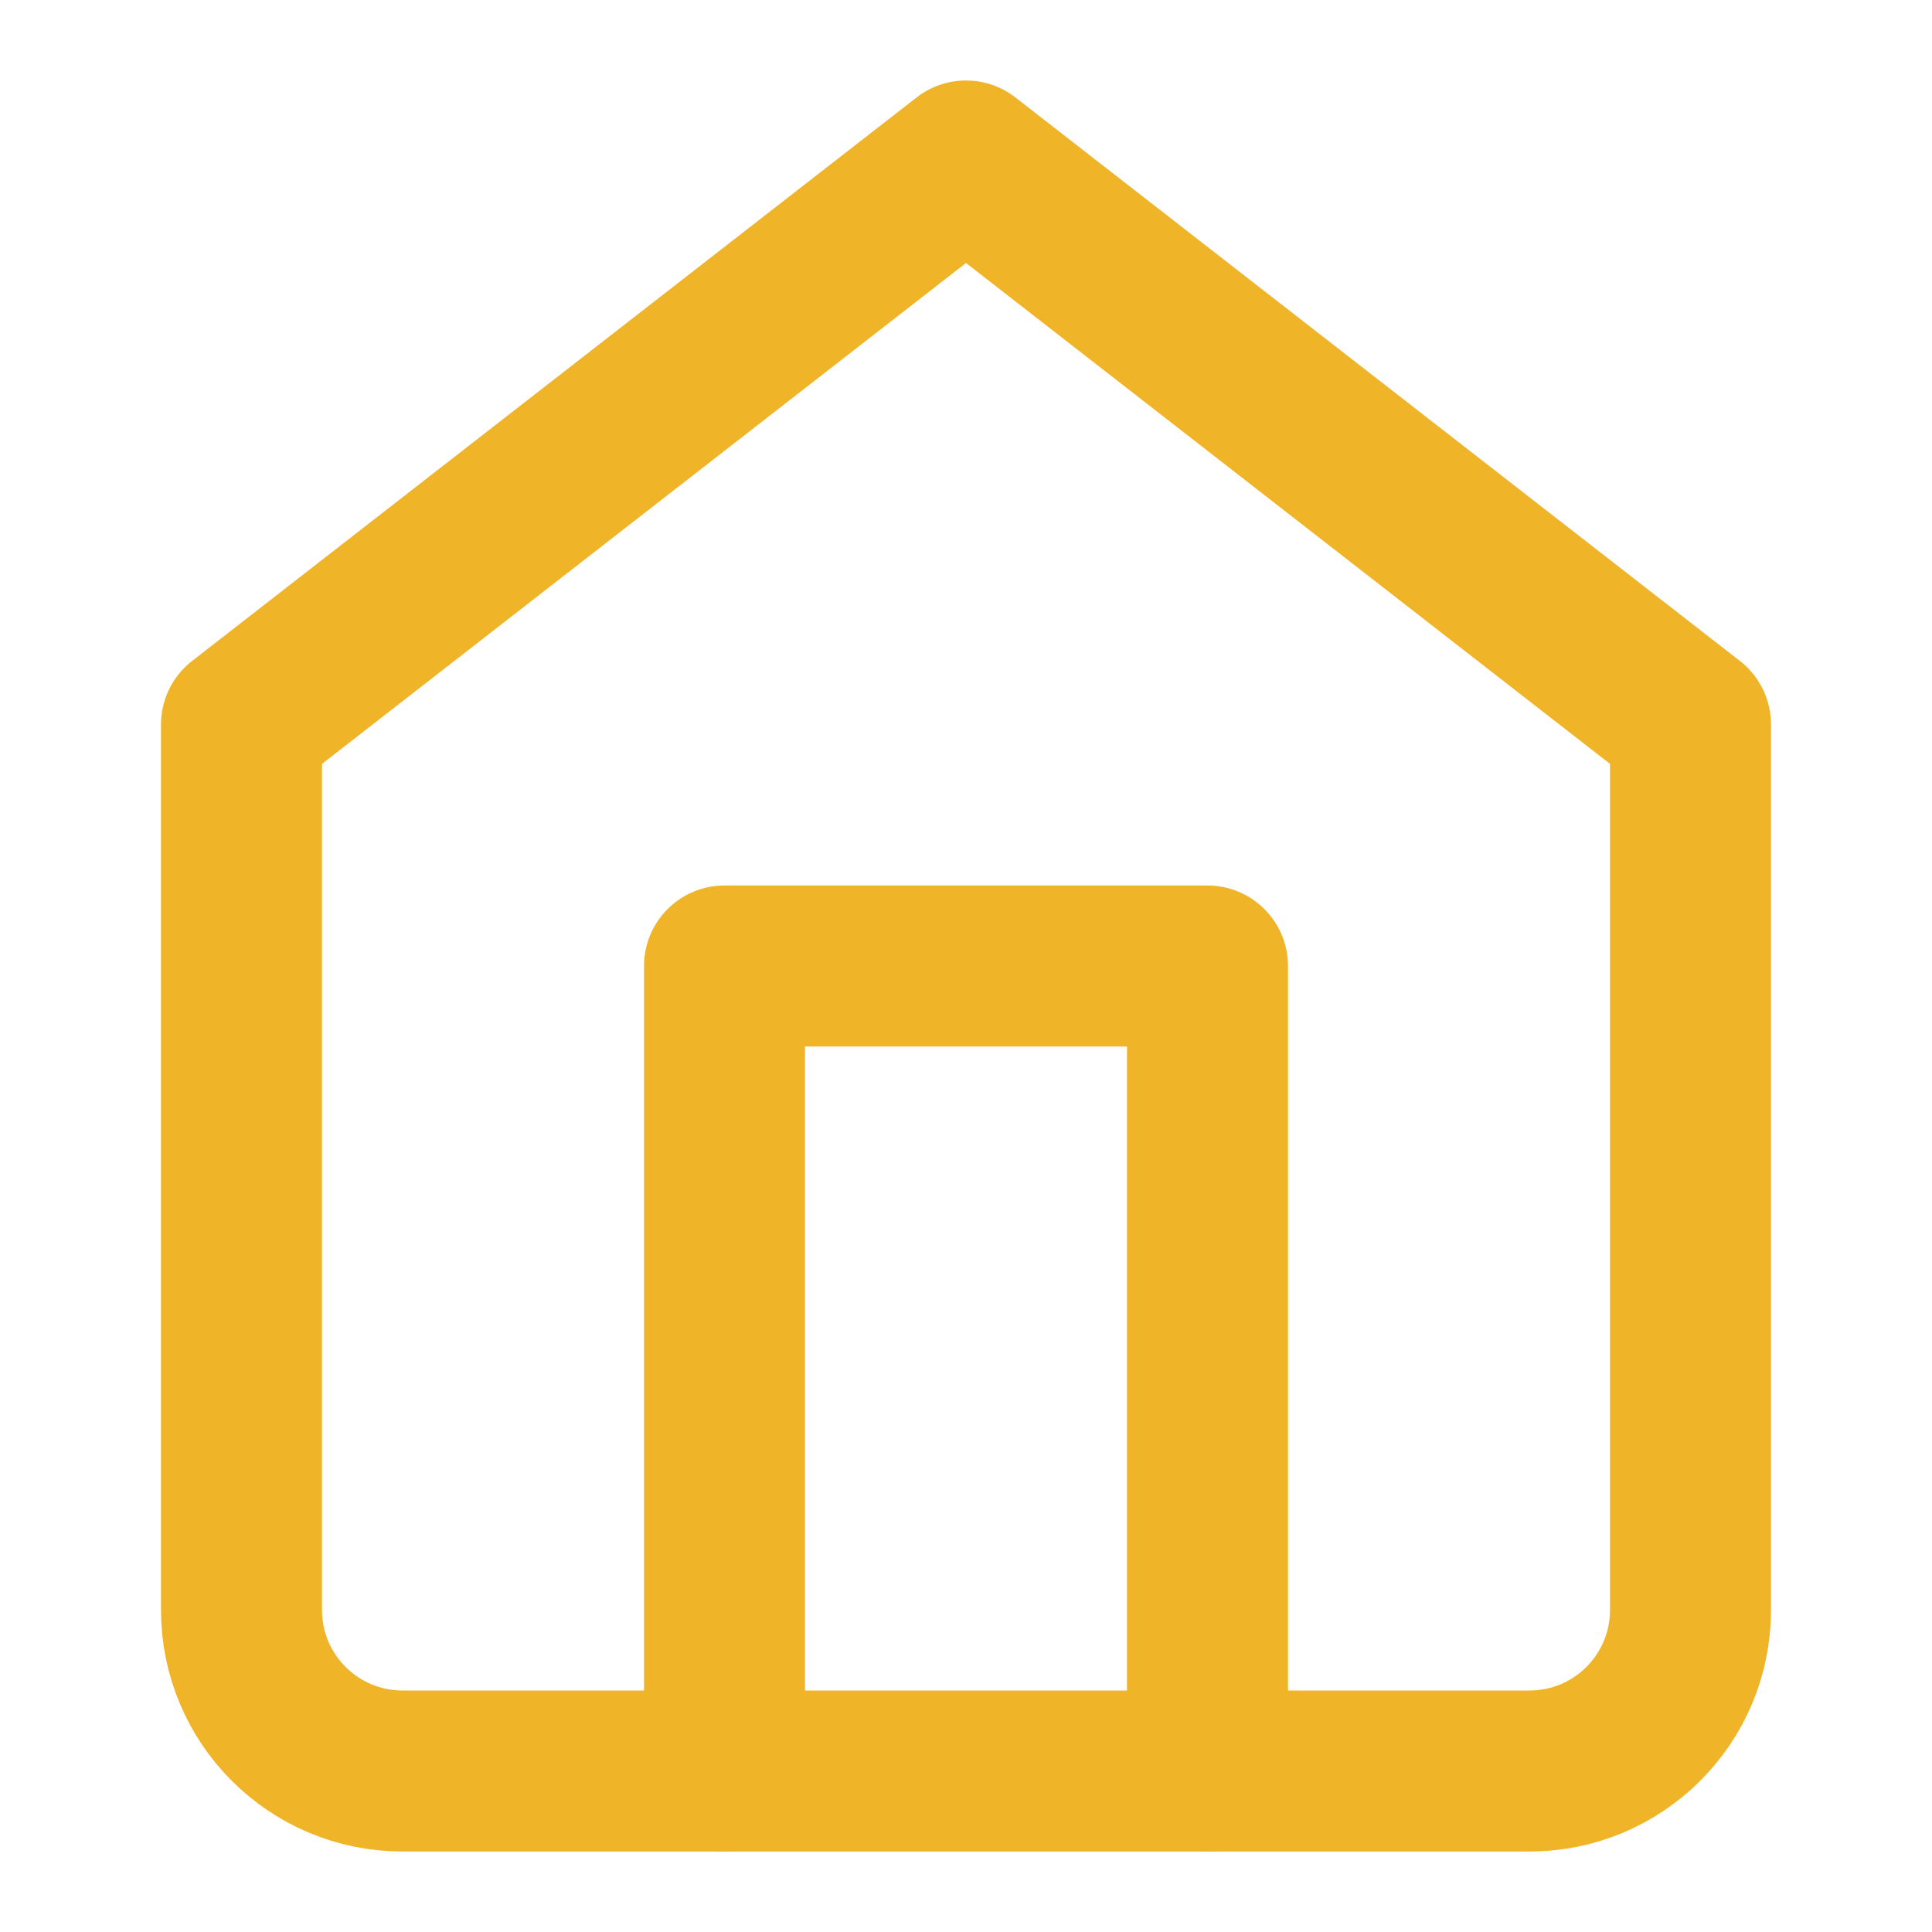
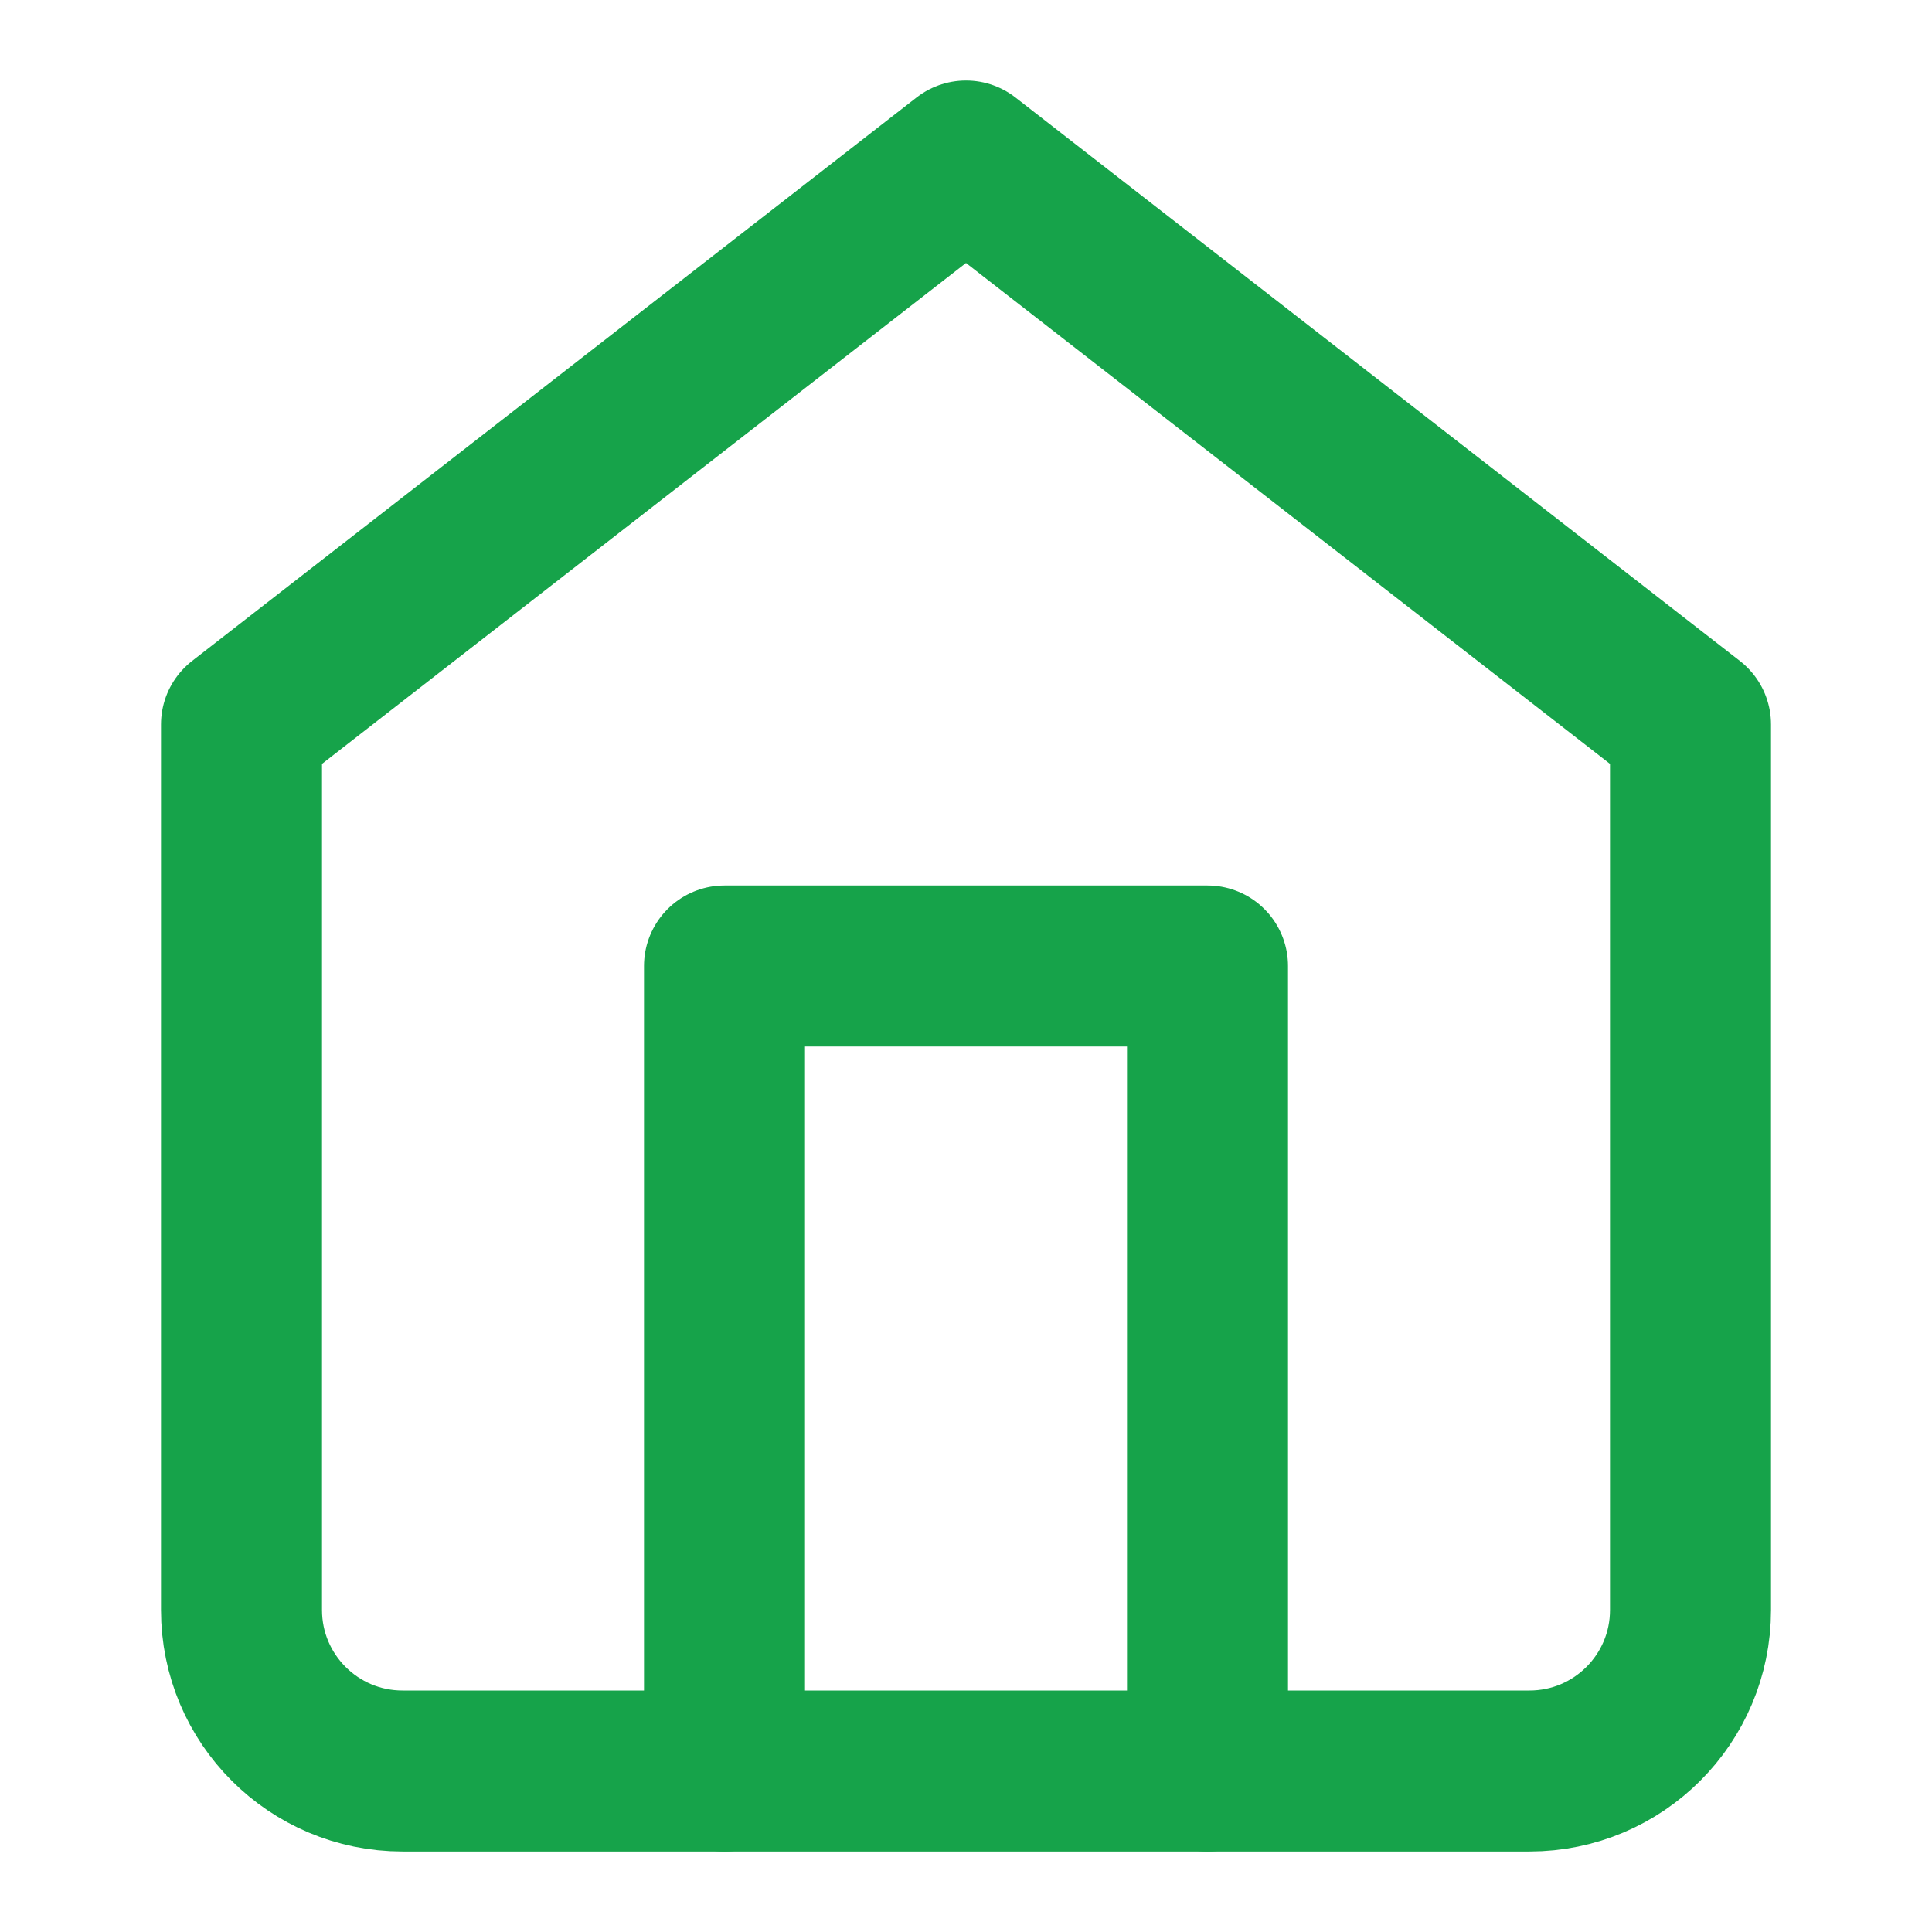
- <svg xmlns="http://www.w3.org/2000/svg" width="22" height="22" viewBox="0 0 24 24" fill="none" stroke="#f0b429" stroke-width="2" stroke-linecap="round" stroke-linejoin="round">
+ <svg xmlns="http://www.w3.org/2000/svg" width="22" height="22" viewBox="0 0 24 24" fill="none" stroke="#16a34a" stroke-width="2" stroke-linecap="round" stroke-linejoin="round">
  <path d="M3 9l9-7 9 7v11a2 2 0 01-2 2H5a2 2 0 01-2-2z" />
  <polyline points="9 22 9 12 15 12 15 22" />
</svg>
